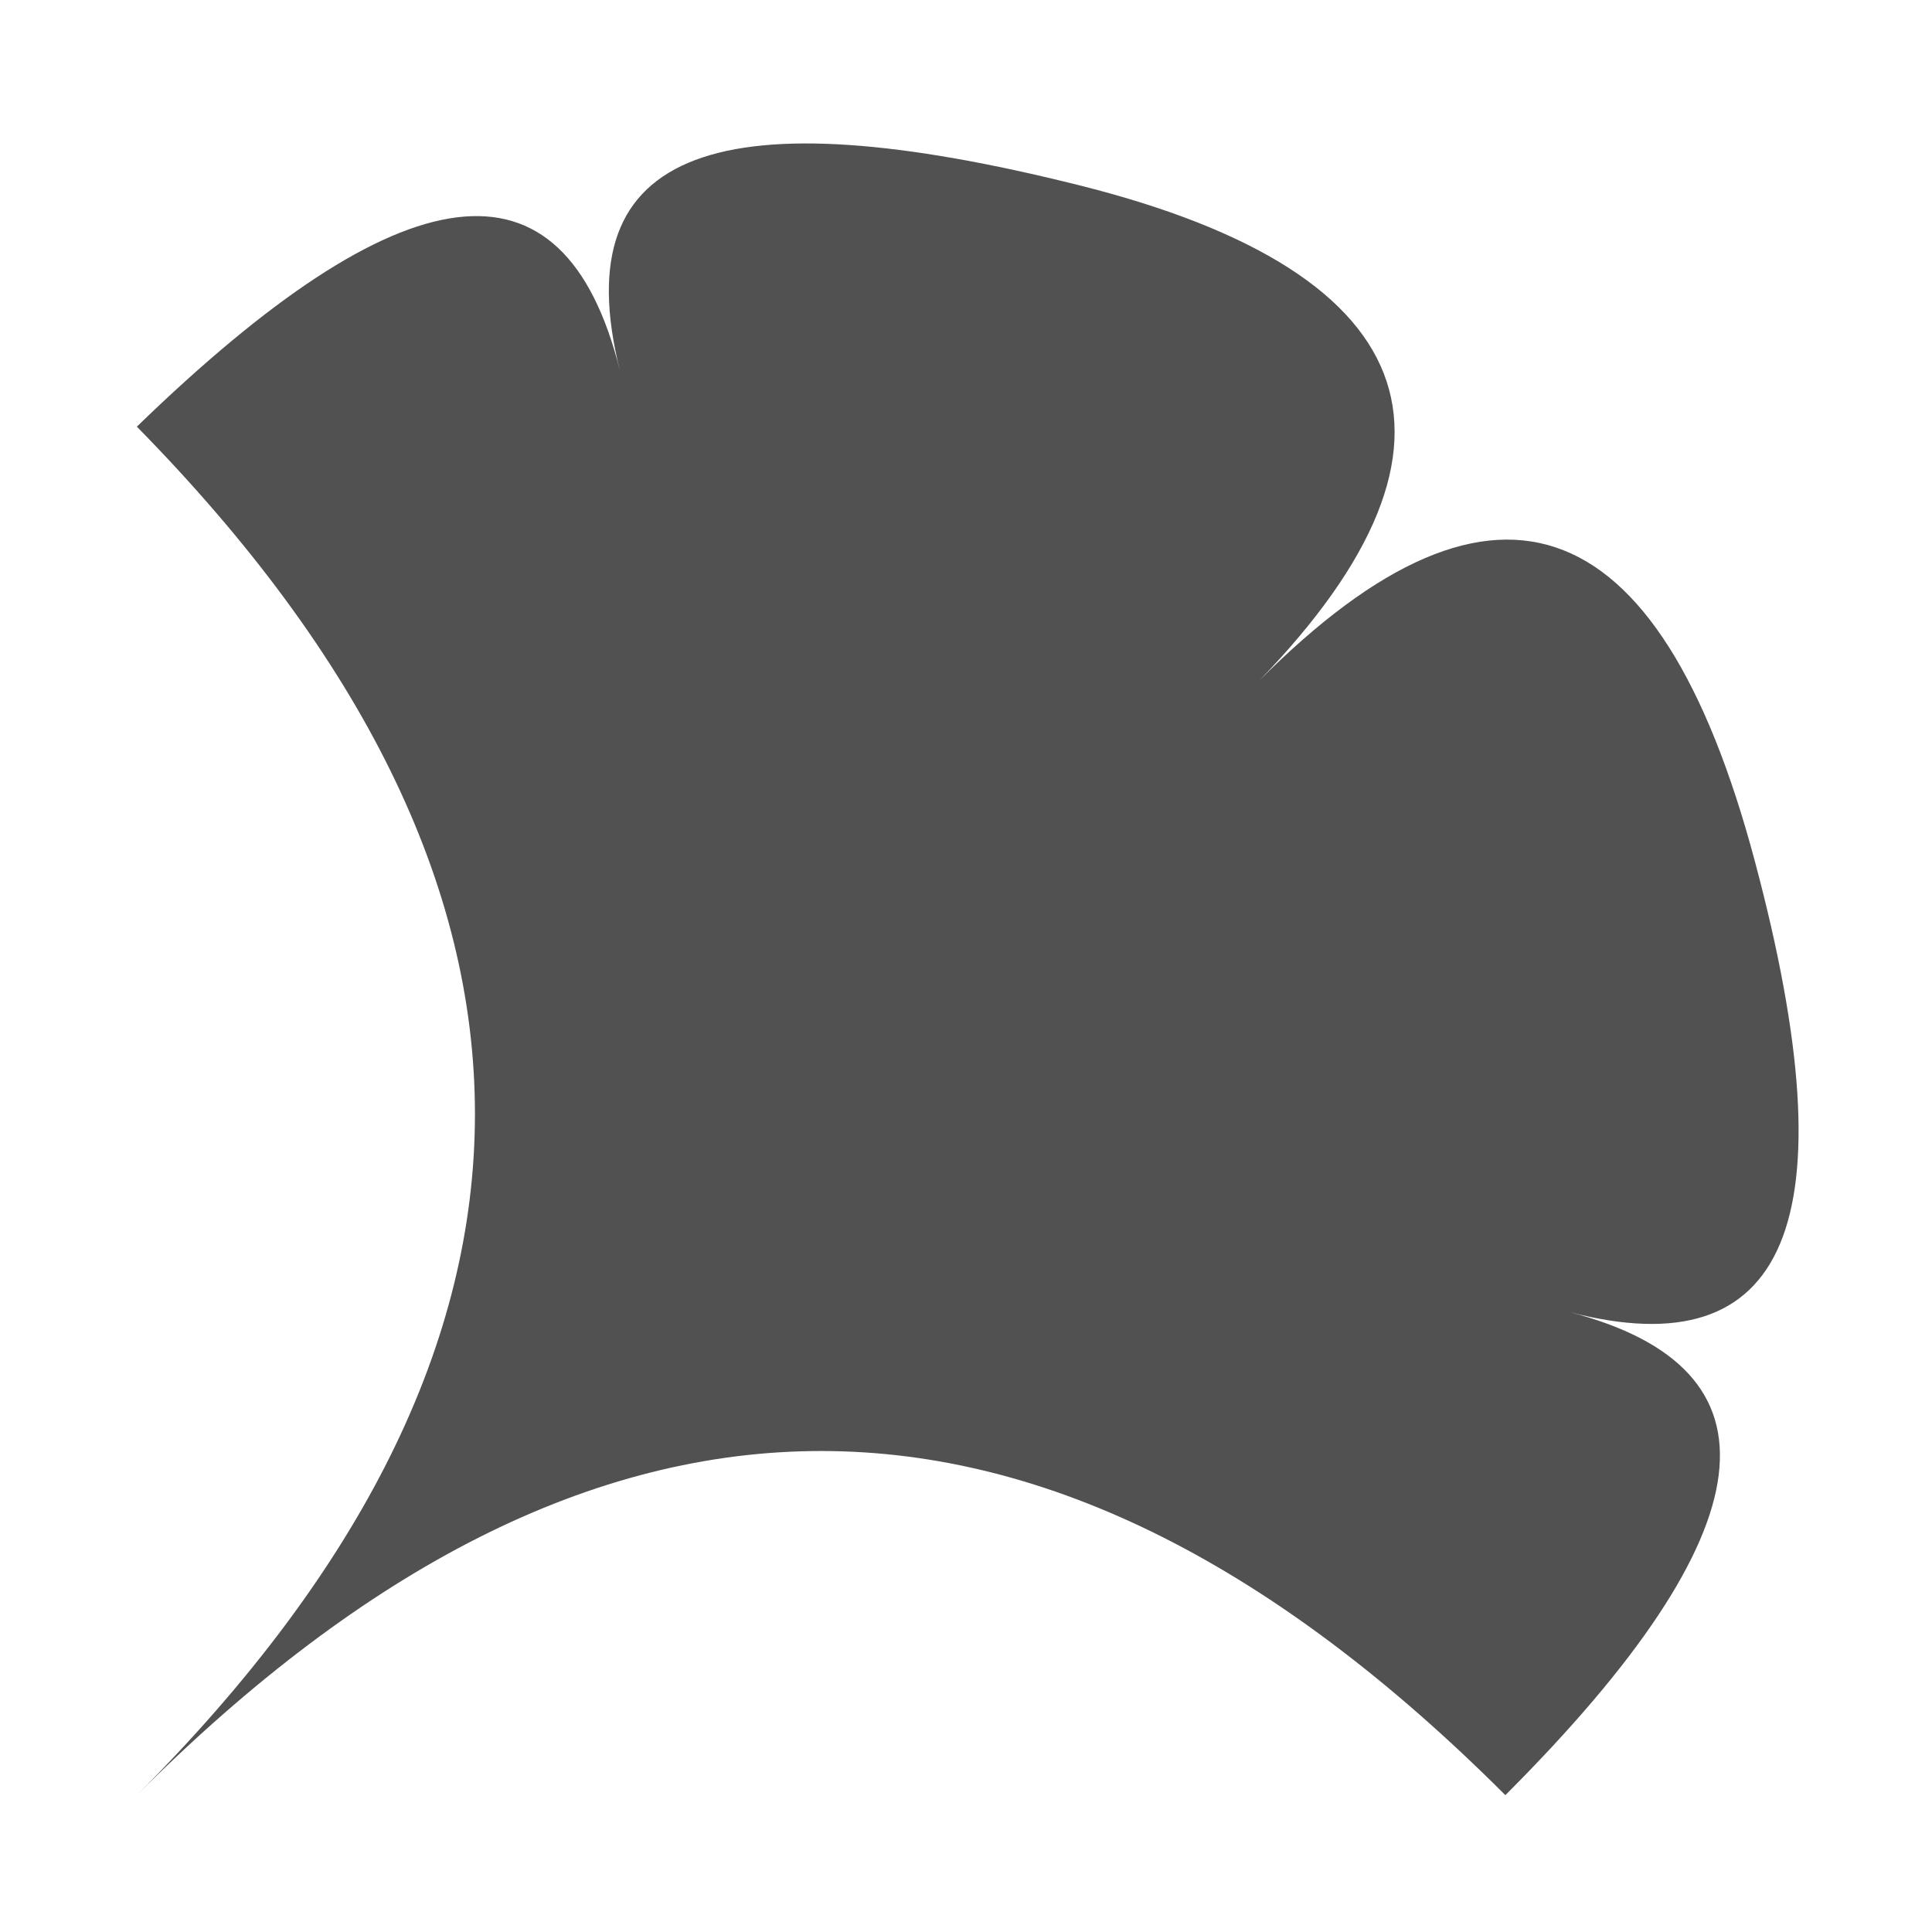
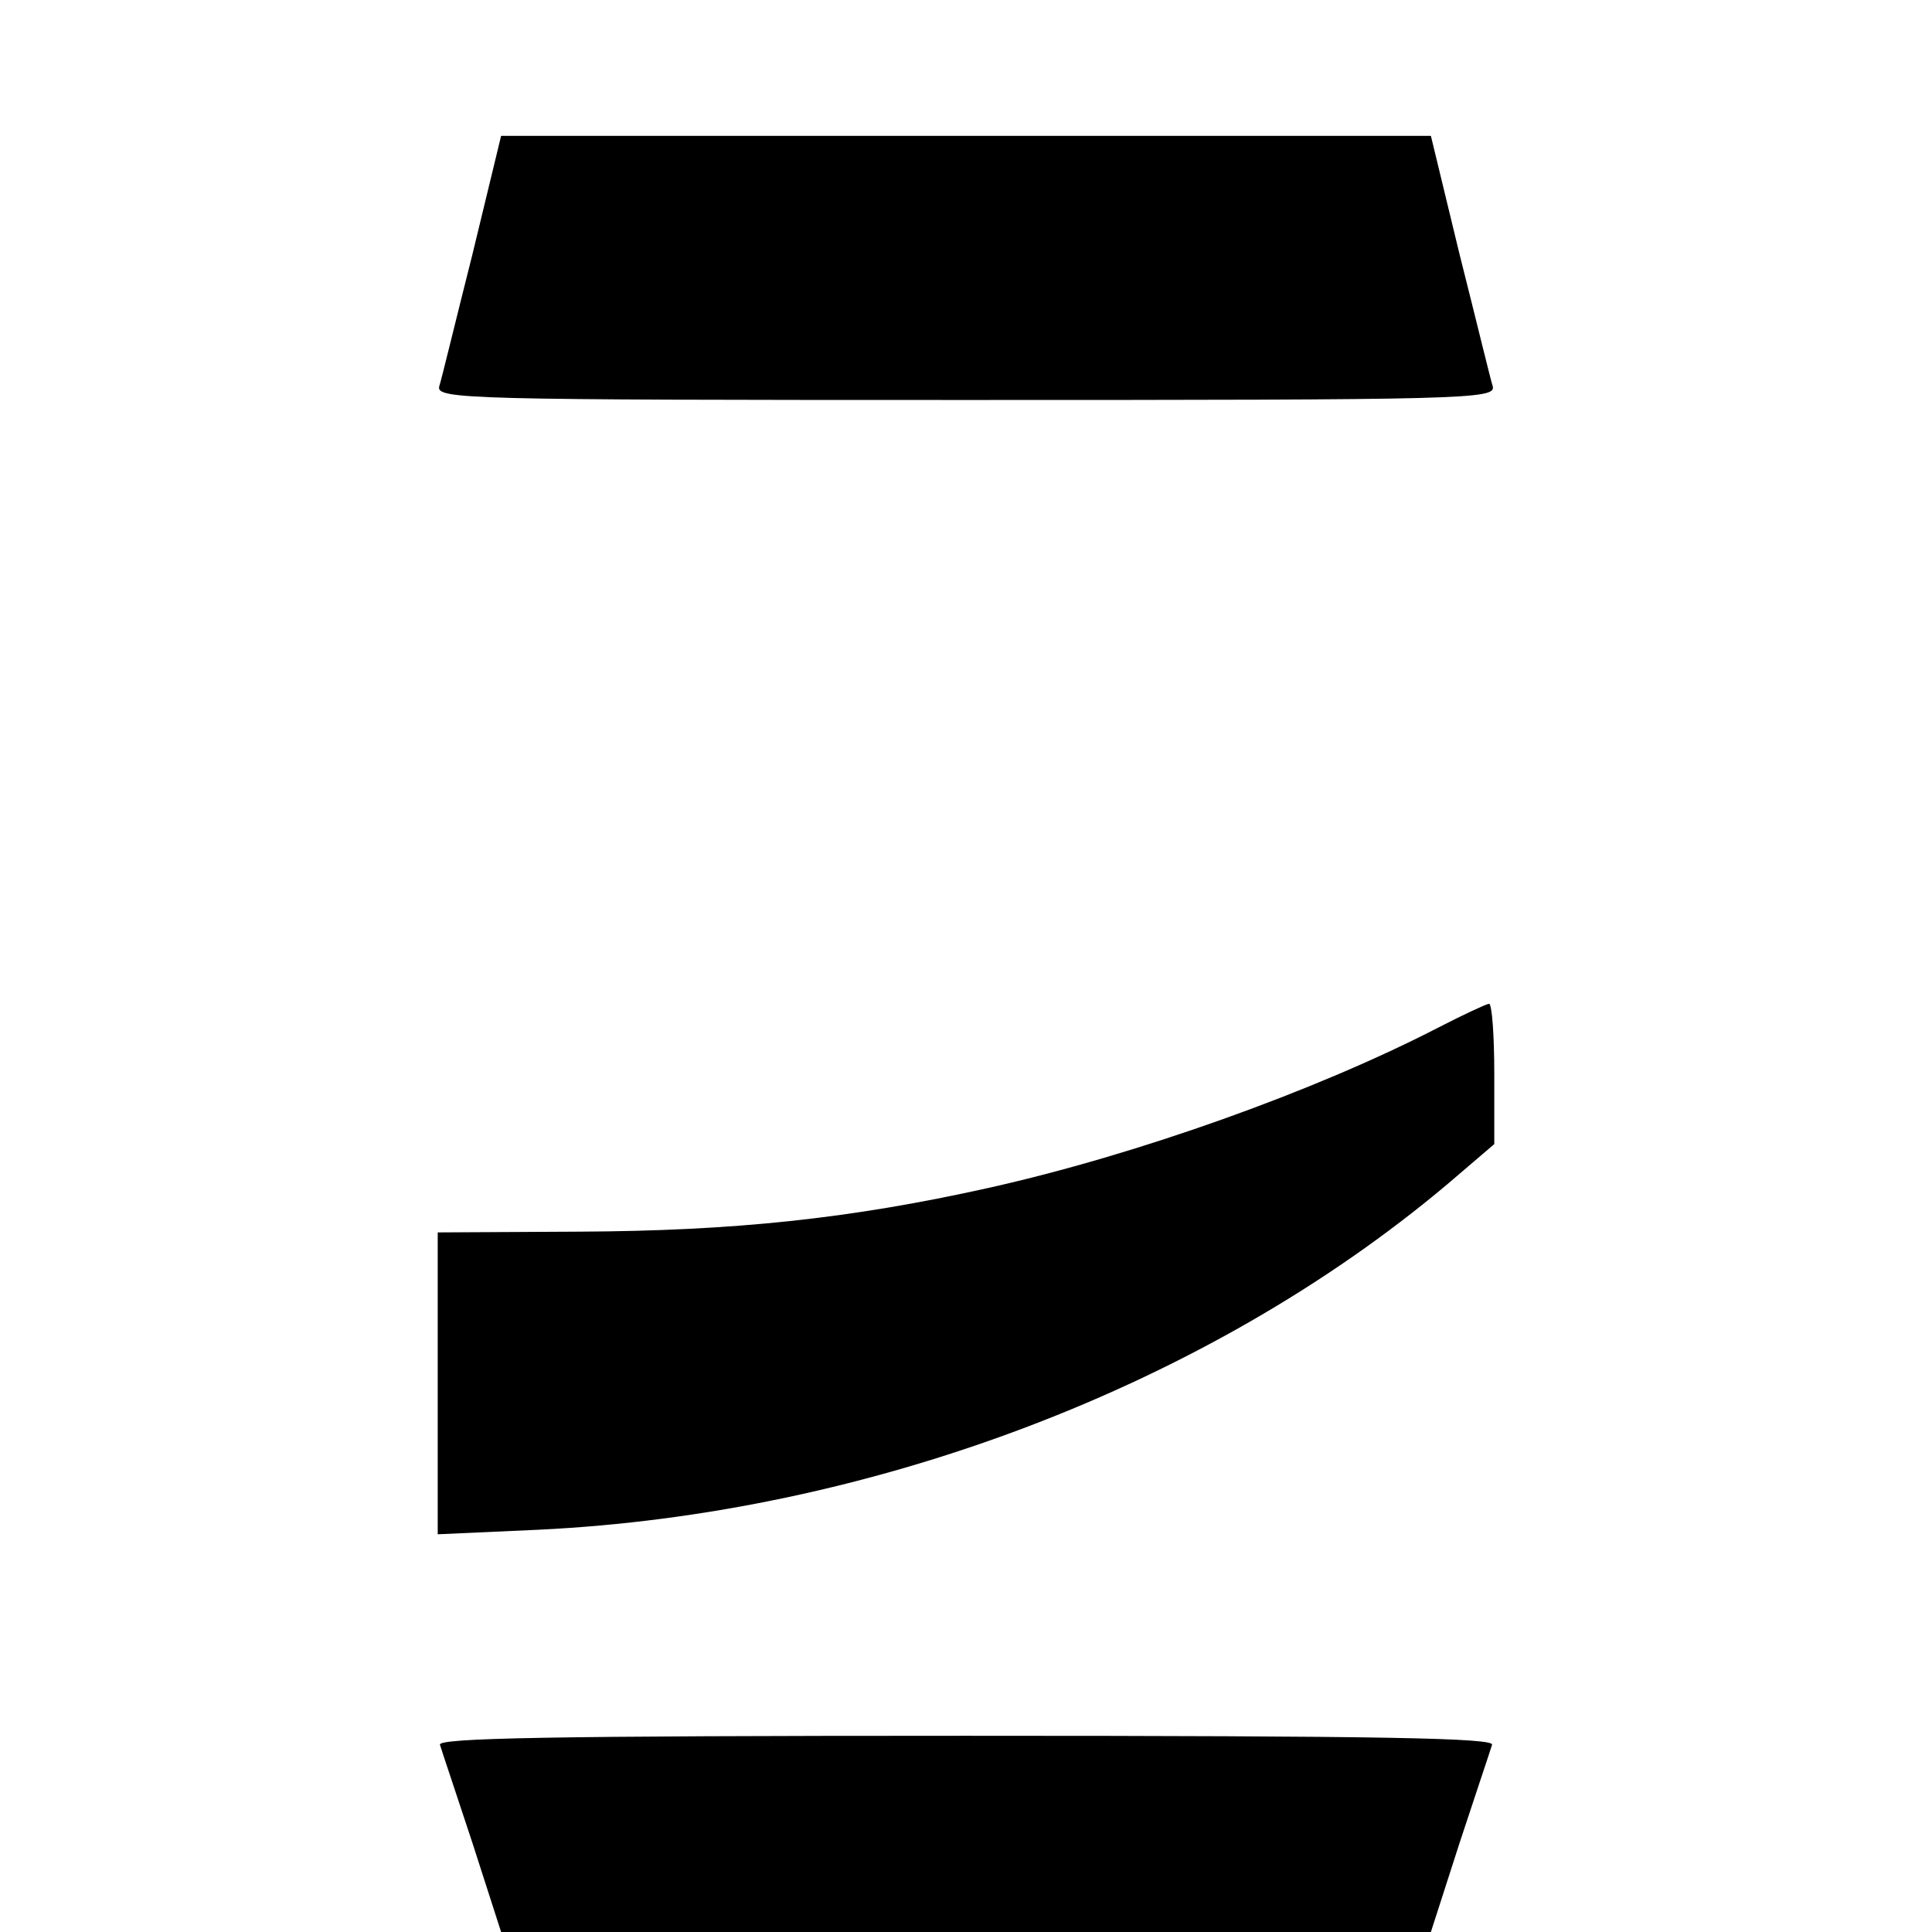
- <svg xmlns="http://www.w3.org/2000/svg" version="1.1" x="0px" y="0px" width="24px" height="24px" viewBox="0 0 24 24">
-   <style type="text/css">
- 	.st0{fill:#515151;}
- </style>
-   <path class="st0" d="M1.7,22.3c5.7-5.7,11.3-5.7,17,0c3.3-3.3,3.5-5.3,0.8-6c2.7,0.7,3.5-1.1,2.3-5.6s-3.3-5.2-6.3-2.1  c3-3,2.3-5.2-2.1-6.3S7,1.8,7.7,4.6C7,1.8,5,2.1,1.7,5.3C7.3,11,7.3,16.7,1.7,22.3" />
+ <svg xmlns="http://www.w3.org/2000/svg" version="1.0" width="256pt" height="256pt" viewBox="0 0 256 256" preserveAspectRatio="xMidYMid meet">
+   <g transform="translate(0,256) scale(0.1,-0.1)" fill="#000000" stroke="none">
+     <path d="M626 2223 c-22 -87 -41 -166 -44 -175 -4 -17 34 -18 698 -18 664 0 702 1 698 18 -3 9 -22 88 -44 175 l-38 157 -616 0 -616 0 -38 -157z" />
+     <path d="M1905 1198 c-163 -84 -398 -168 -595 -212 -184 -41 -338 -57 -542 -58 l-188 -1 0 -200 0 -200 133 6 c441 21 888 191 1205 458 l62 53 0 93 c0 51 -3 93 -7 93 -5 -1 -35 -15 -68 -32z" />
+     <path d="M583 248 c2 -7 22 -66 43 -130 l38 -118 616 0 616 0 38 118 c21 64 41 123 43 130 4 9 -139 12 -697 12 -558 0 -701 -3 -697 -12z" />
+   </g>
</svg>
